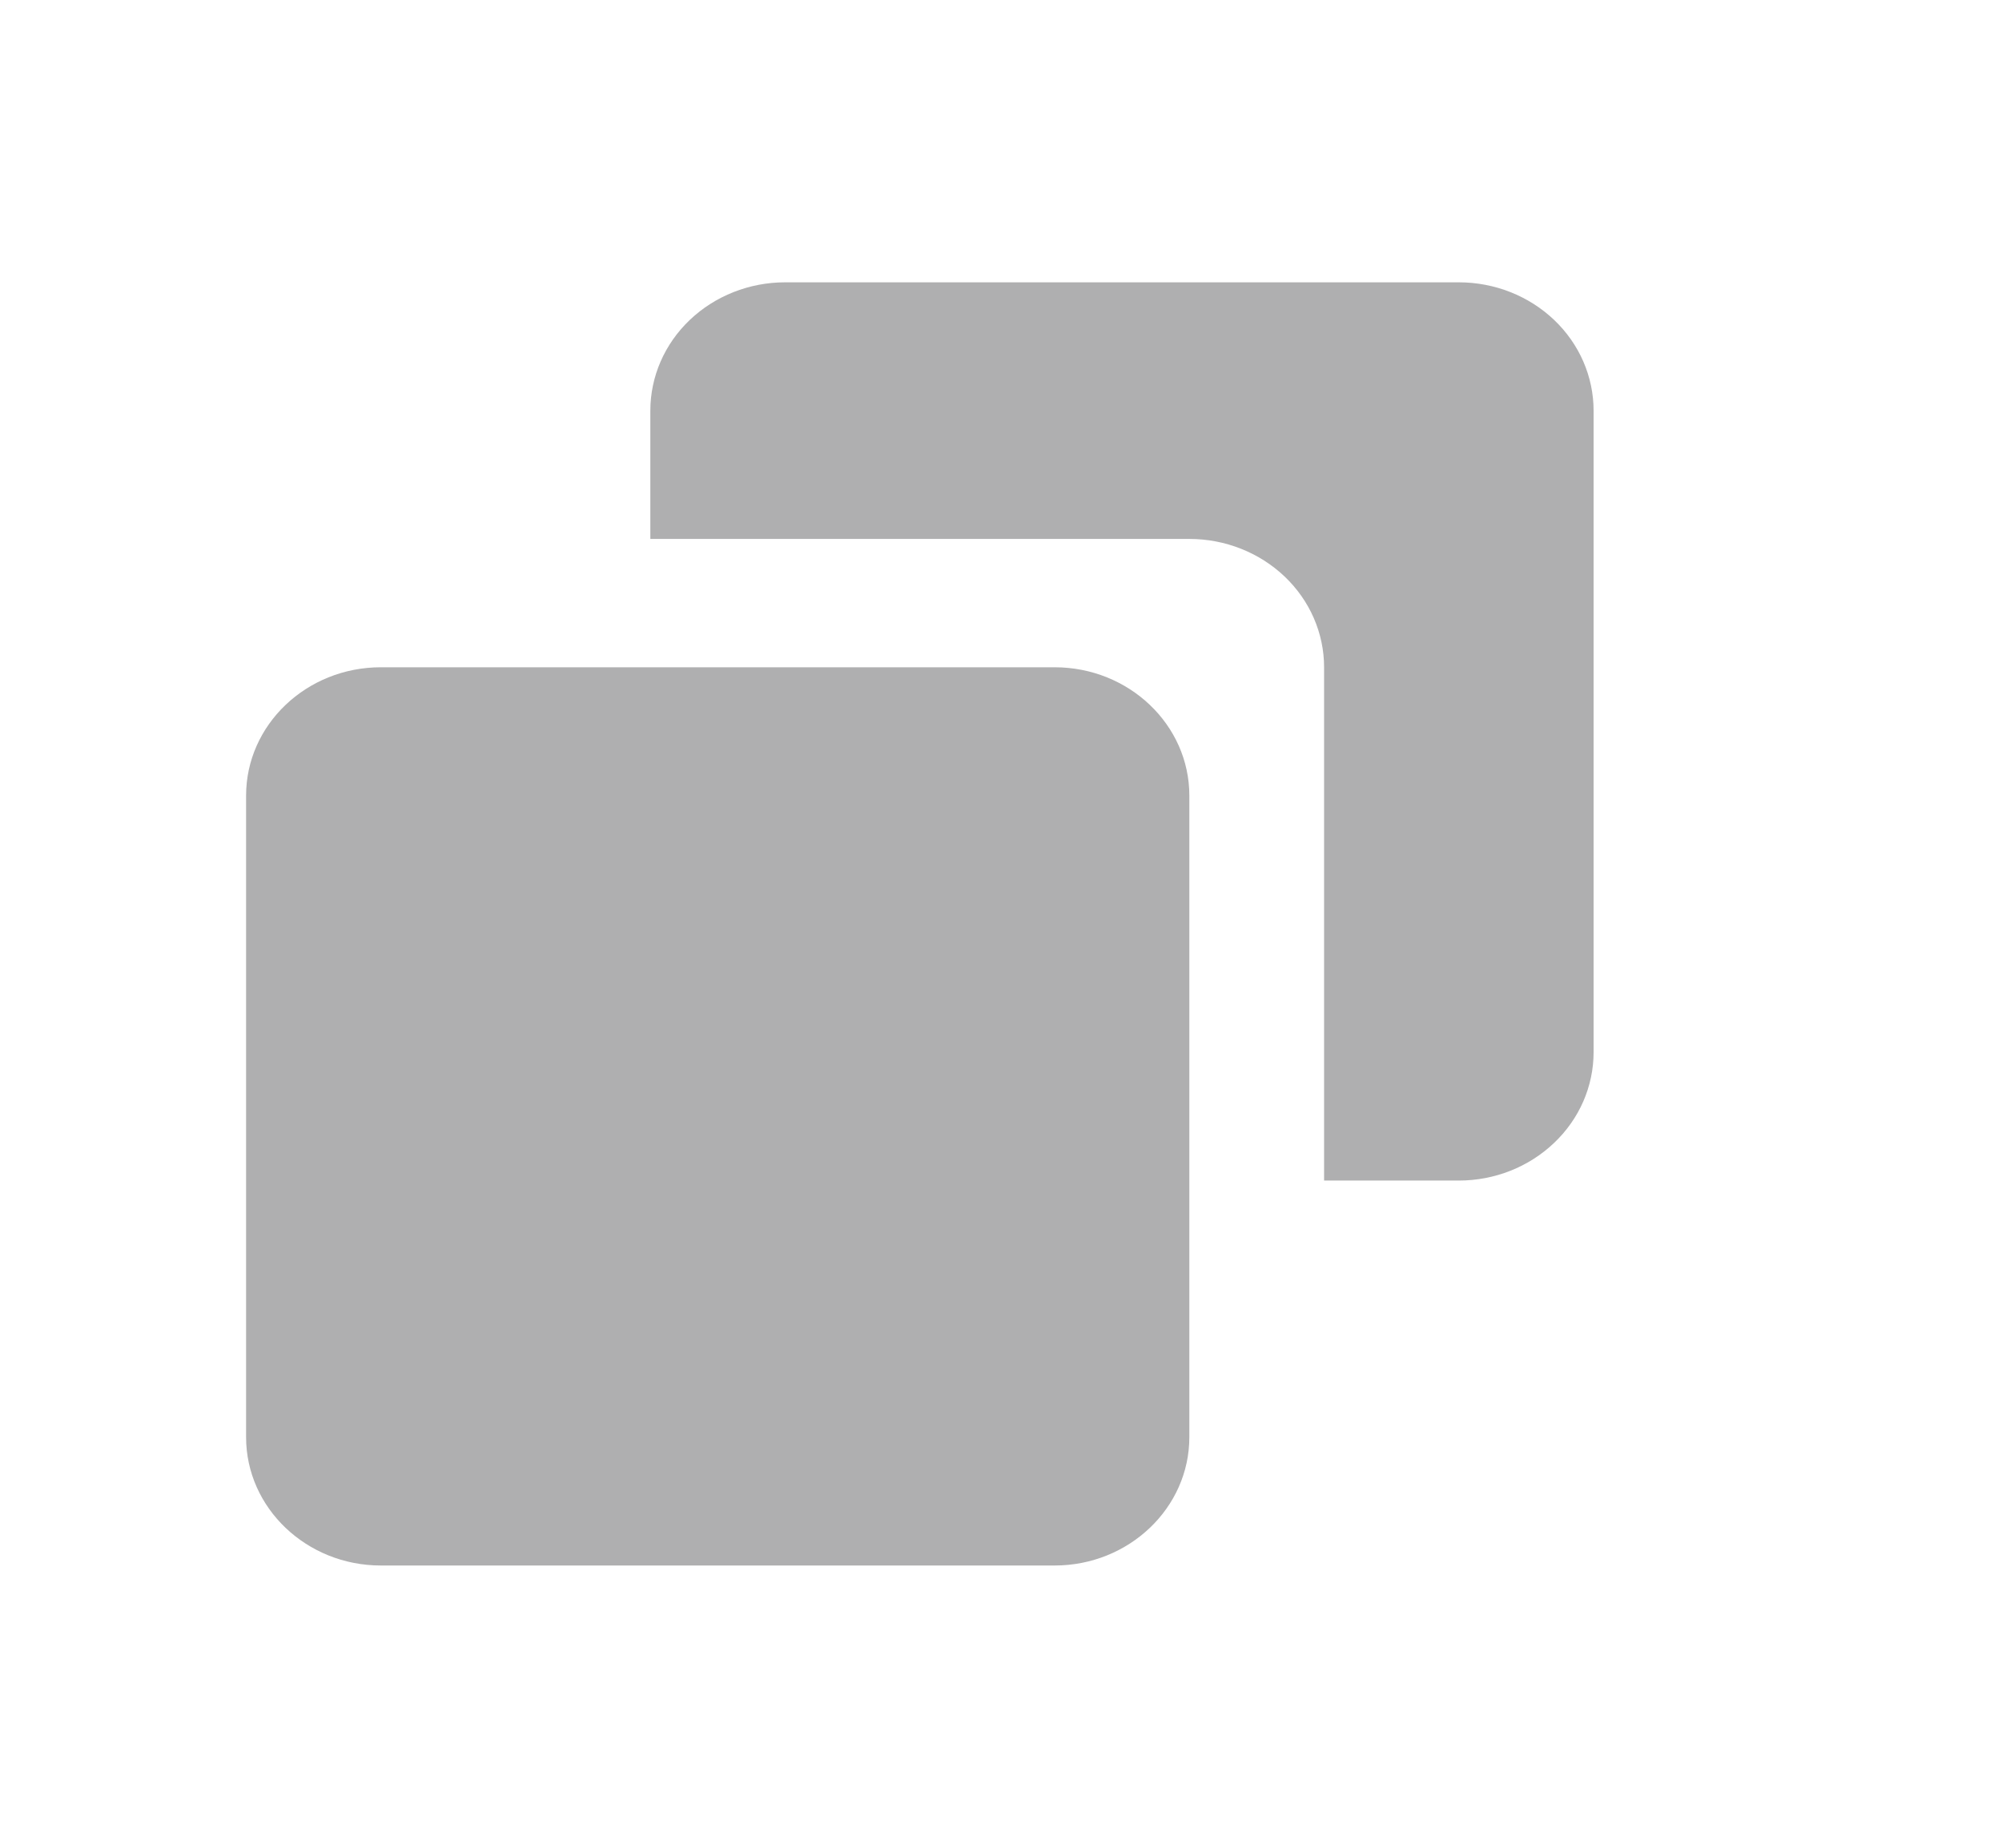
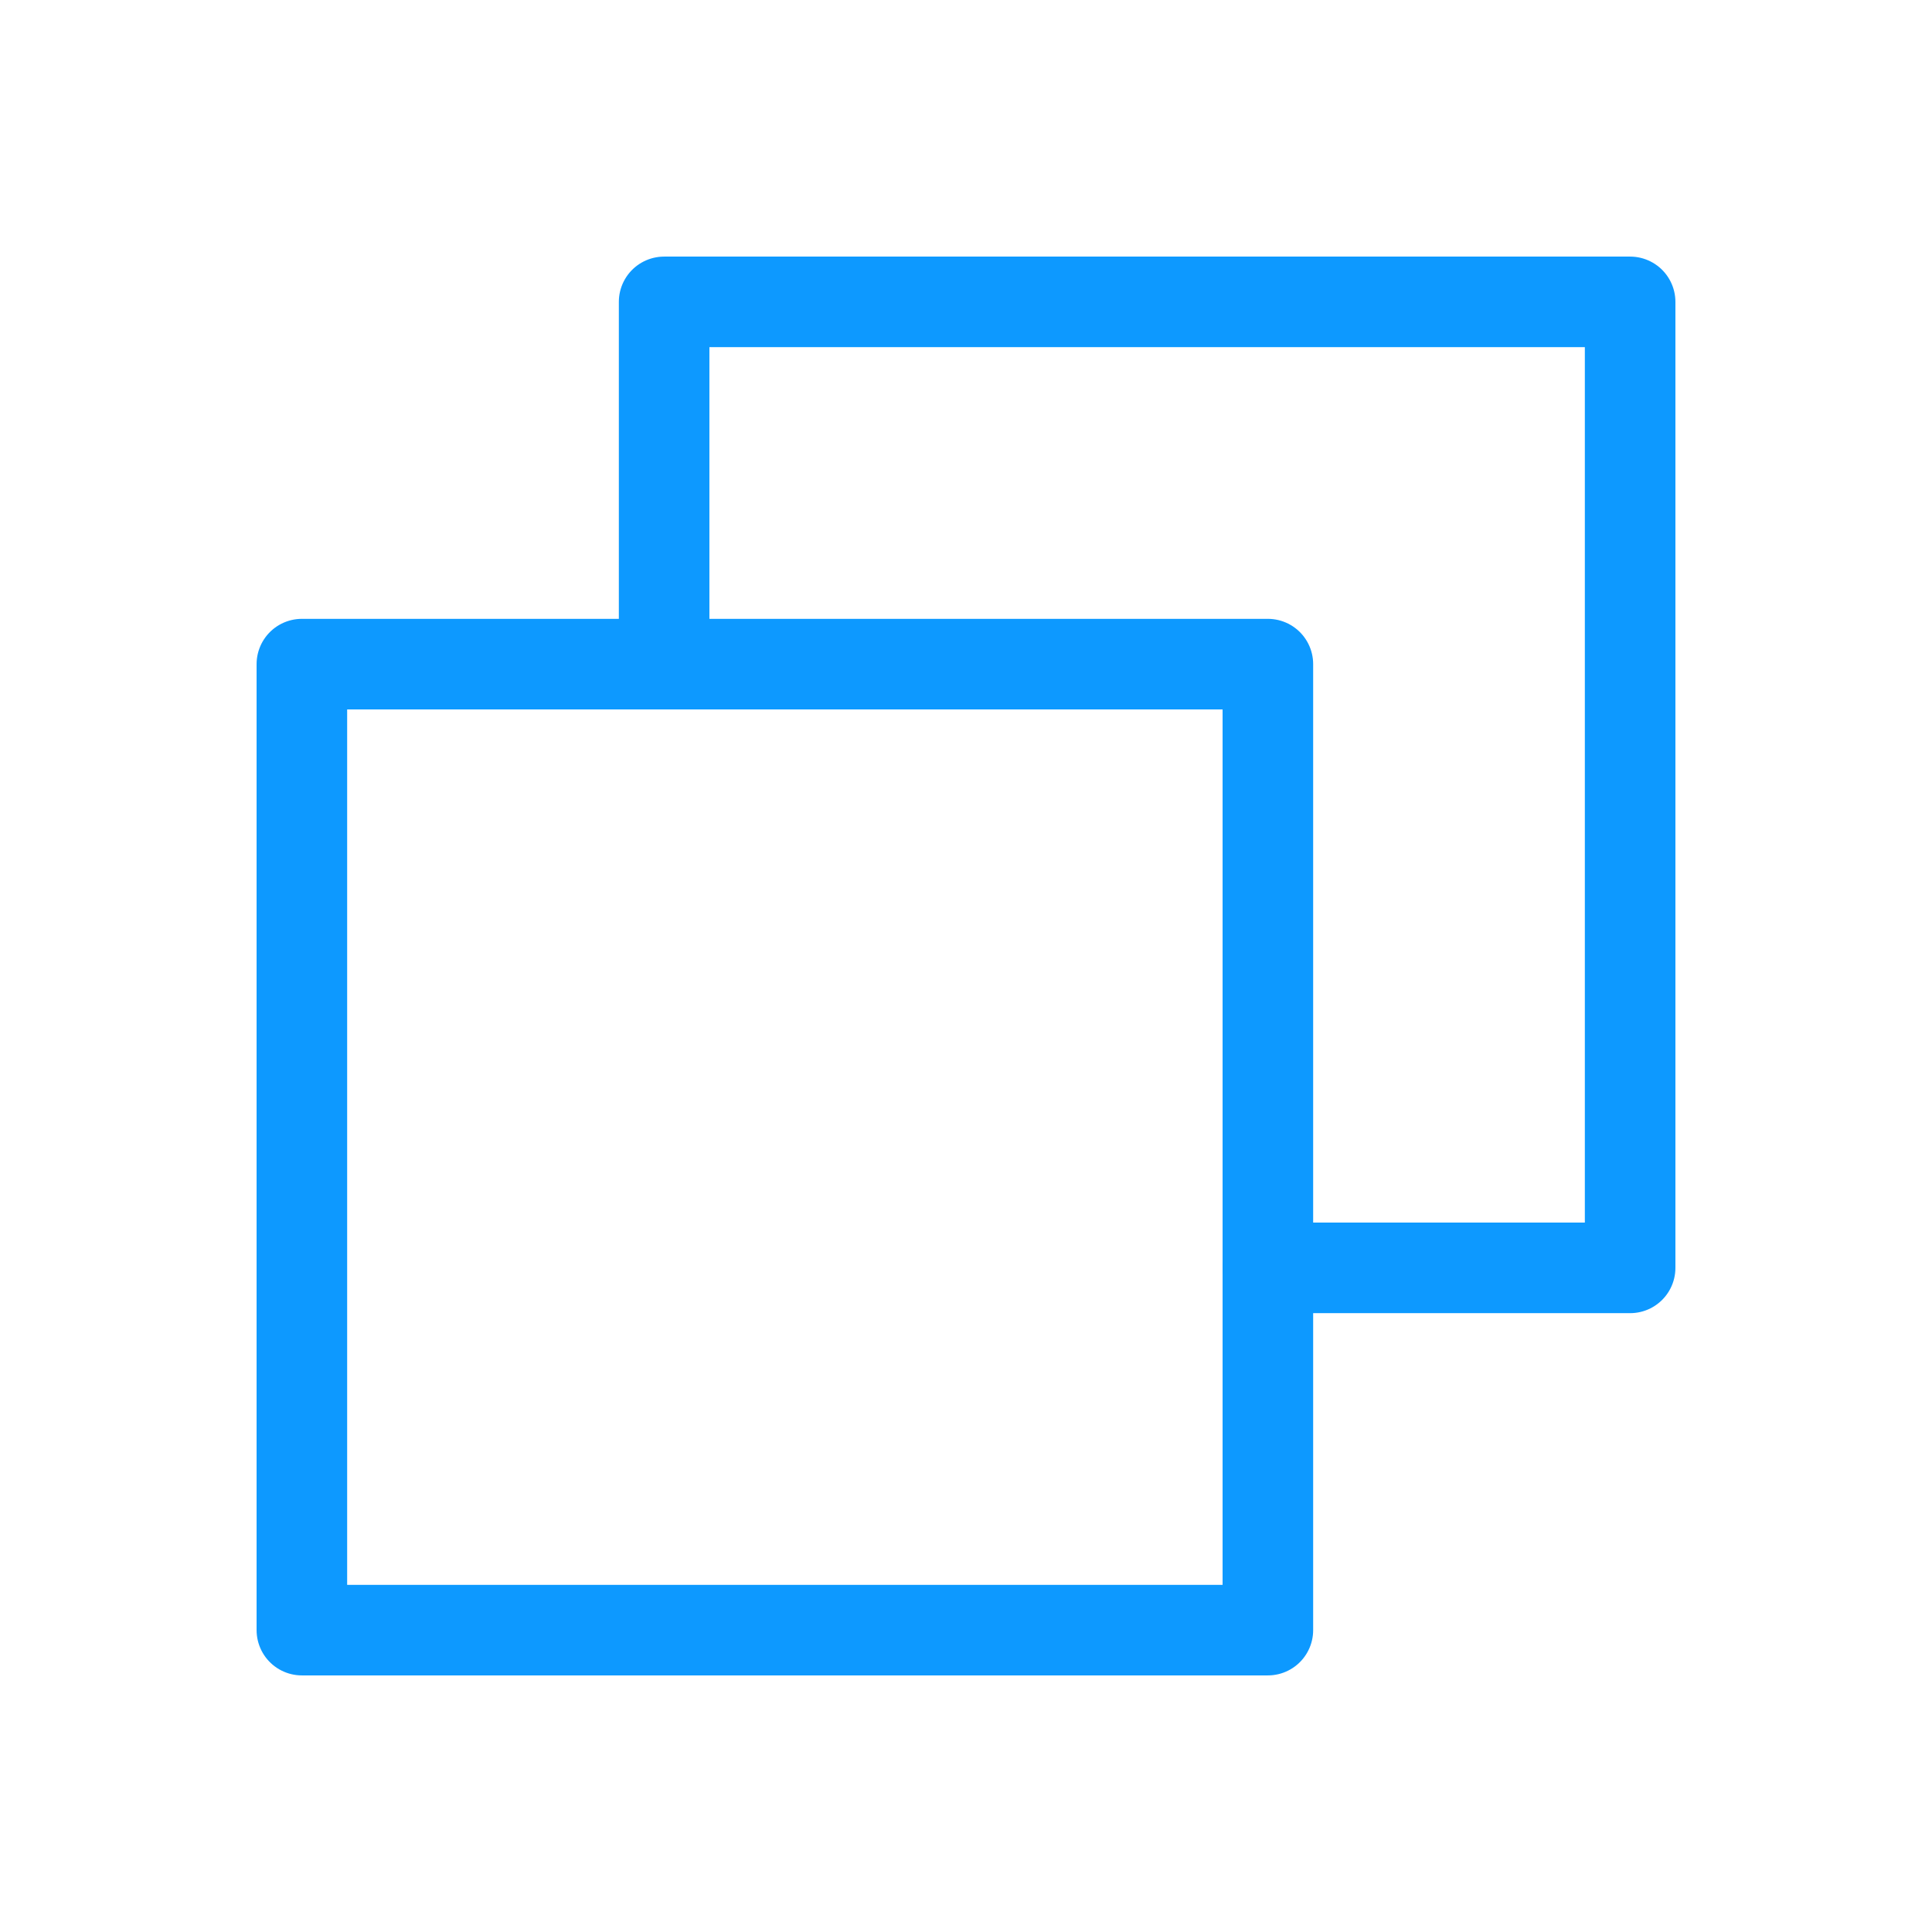
- <svg xmlns="http://www.w3.org/2000/svg" width="26" height="24" viewBox="0 0 26 24" fill="none">
-   <path d="M13.696 8.667H4.946C3.981 8.667 3.196 9.414 3.196 10.334V18.667C3.196 19.586 3.981 20.334 4.946 20.334H13.696C14.661 20.334 15.446 19.586 15.446 18.667V10.334C15.446 9.414 14.661 8.667 13.696 8.667Z" fill="#AFAFB0" />
-   <path d="M18.946 3.667H10.196C9.732 3.667 9.287 3.843 8.959 4.155C8.63 4.468 8.446 4.892 8.446 5.334V7H15.446C15.91 7 16.355 7.176 16.683 7.488C17.012 7.801 17.196 8.225 17.196 8.667V15.334H18.946C19.41 15.334 19.855 15.158 20.183 14.845C20.512 14.533 20.696 14.109 20.696 13.667V5.334C20.696 4.892 20.512 4.468 20.183 4.155C19.855 3.843 19.41 3.667 18.946 3.667Z" fill="#AFAFB0" />
+ <svg xmlns="http://www.w3.org/2000/svg" width="32" height="32" viewBox="0 0 32 32" fill="none">
+   <path d="M21 21H27V5H11V11" stroke="#0D99FF" stroke-width="1.5" stroke-linecap="round" stroke-linejoin="round" />
+   <path d="M21 11H5V27H21V11Z" stroke="#0D99FF" stroke-width="1.5" stroke-linecap="round" stroke-linejoin="round" />
</svg>
